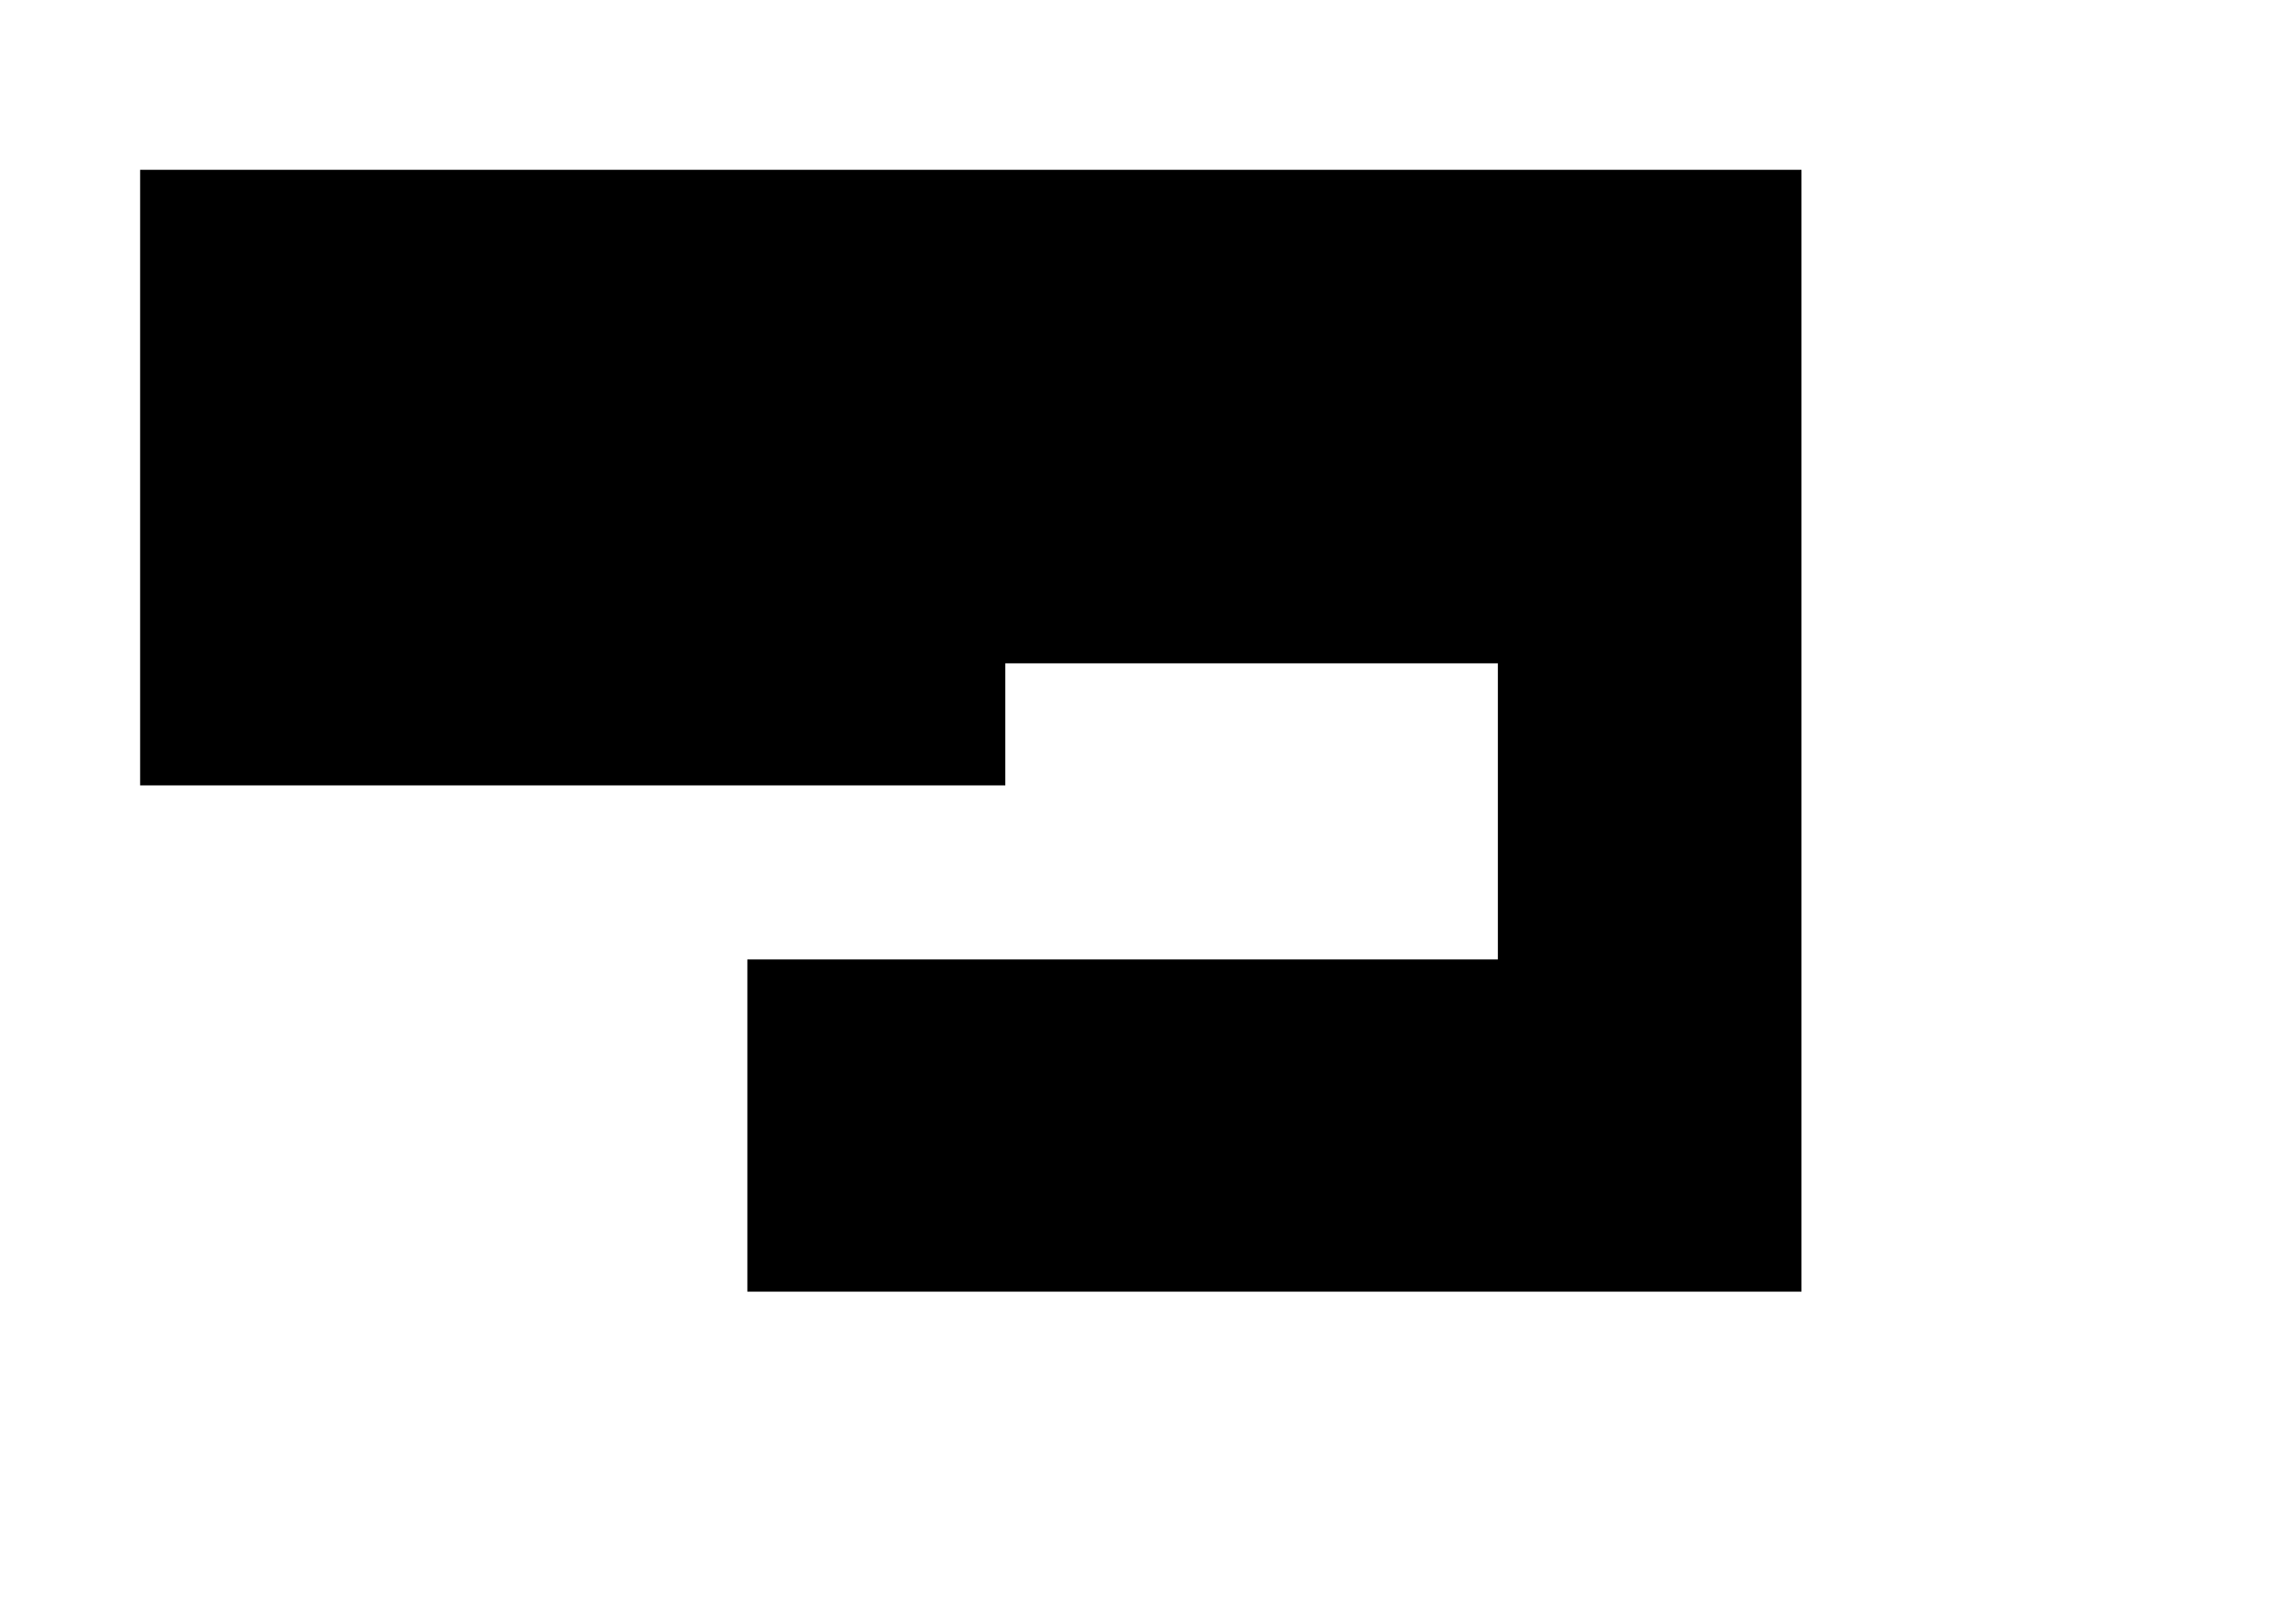
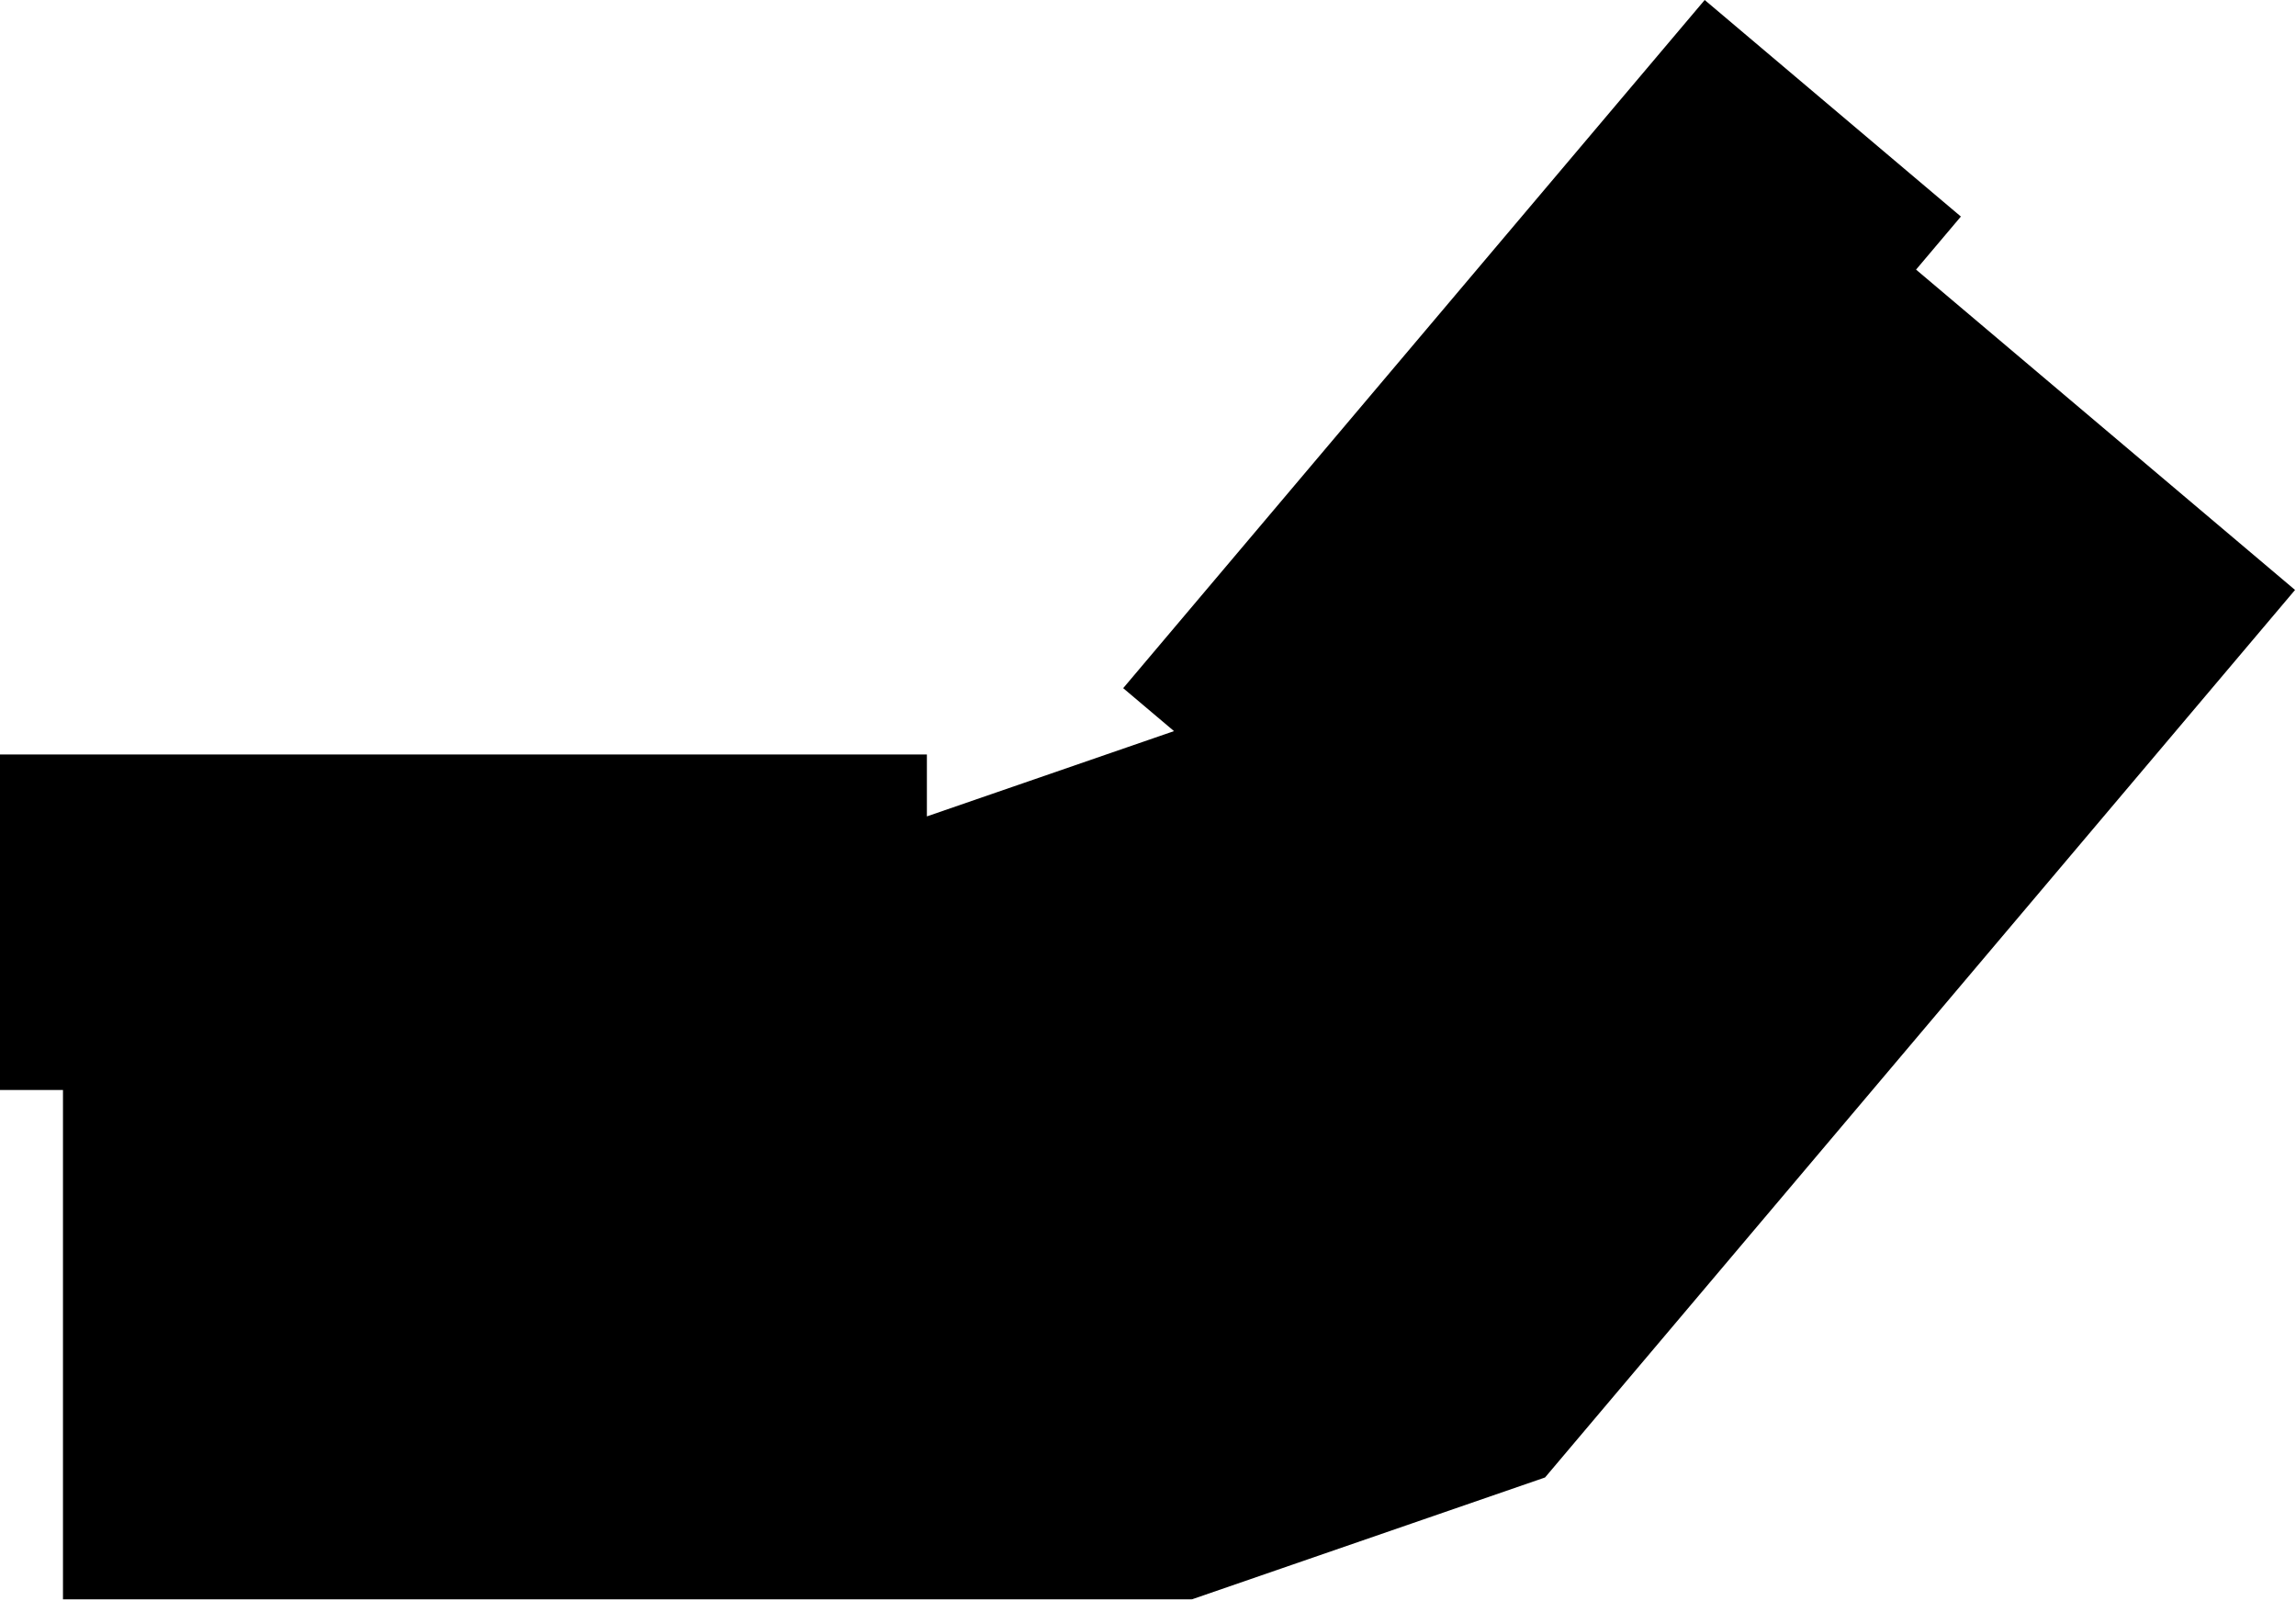
- <svg xmlns="http://www.w3.org/2000/svg" width="2160" height="1530" viewBox="0 0 2160 1530" fill="none">
-   <path fill-rule="evenodd" clip-rule="evenodd" d="M1697 160H132V560V625V740H947V625H1411V904H704V1217H1697V955V904V625V528V160Z" fill="black" />
+ <svg xmlns="http://www.w3.org/2000/svg" width="1677" height="1169" viewBox="0 0 1677 1169" fill="none">
+   <path fill-rule="evenodd" clip-rule="evenodd" d="M1432.23 158.146L1399.49 196.893L1676.3 430.838L1128.49 1079.01L1128.48 1079L870.266 1168.1L870 1167.33V1168H46V796.002H0V551.002H677V596.21L857.495 533.927L820.376 502.557L1245.11 0L1432.23 158.146Z" fill="black" />
</svg>
